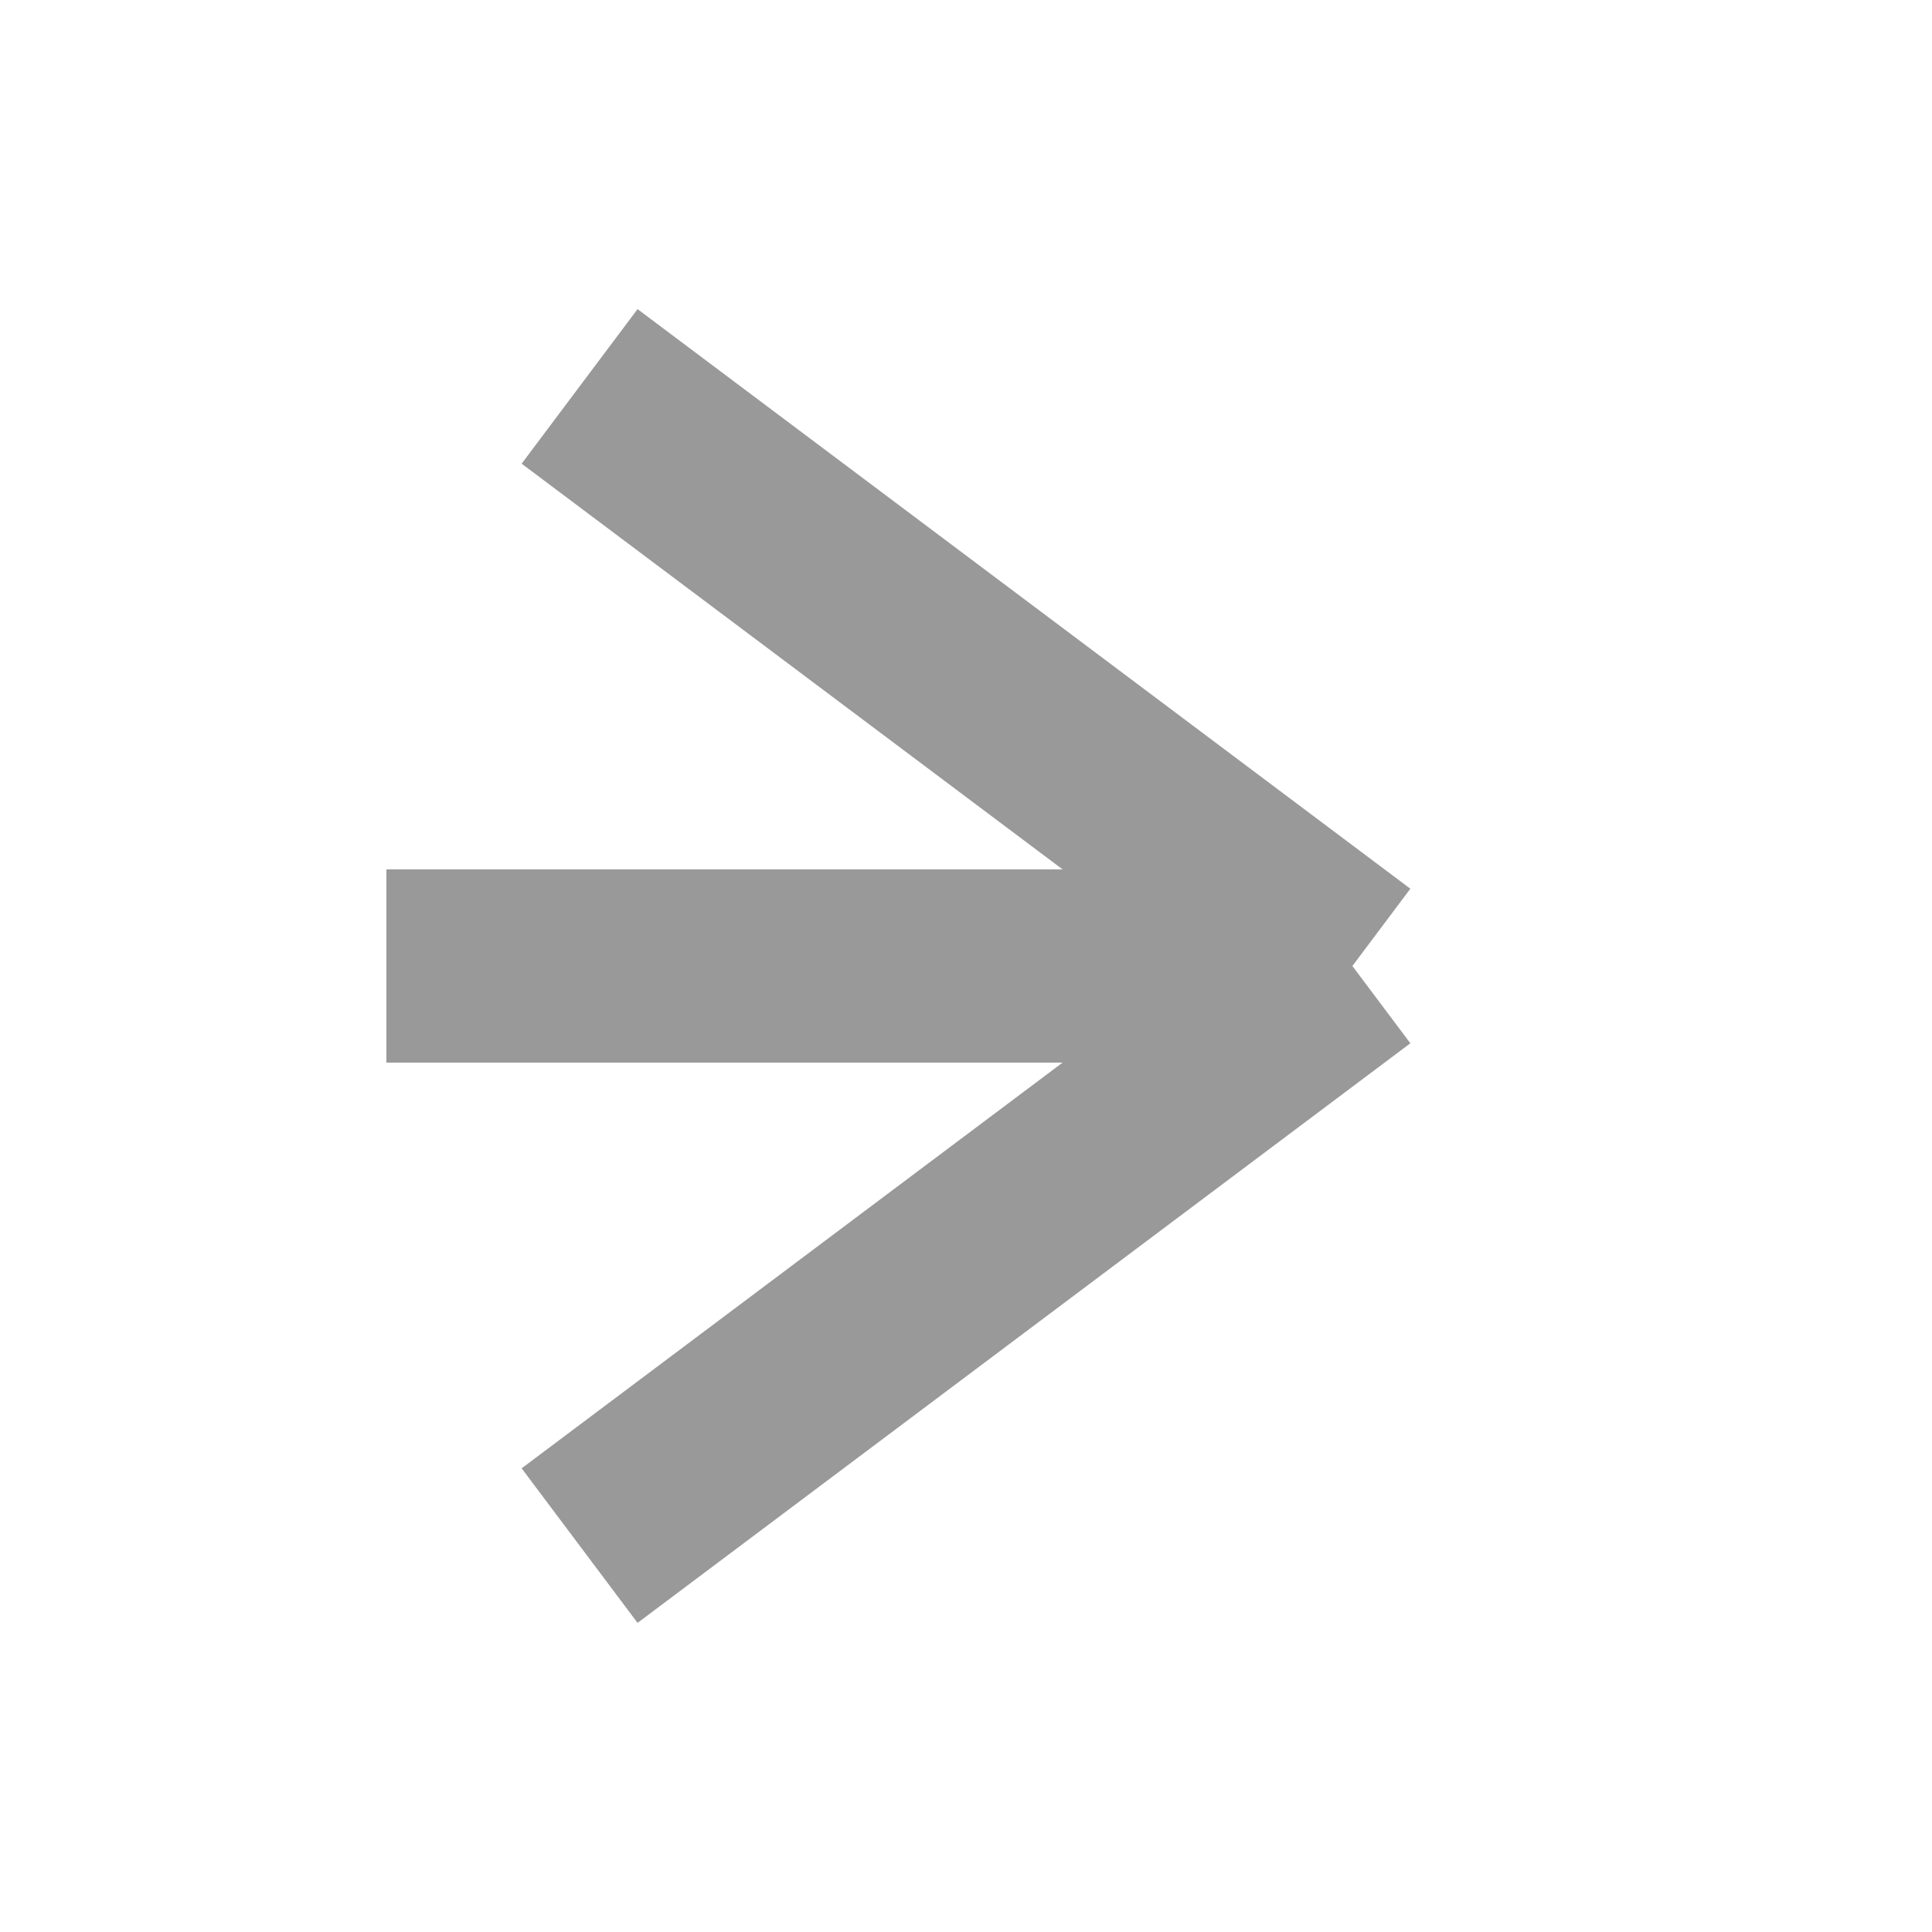
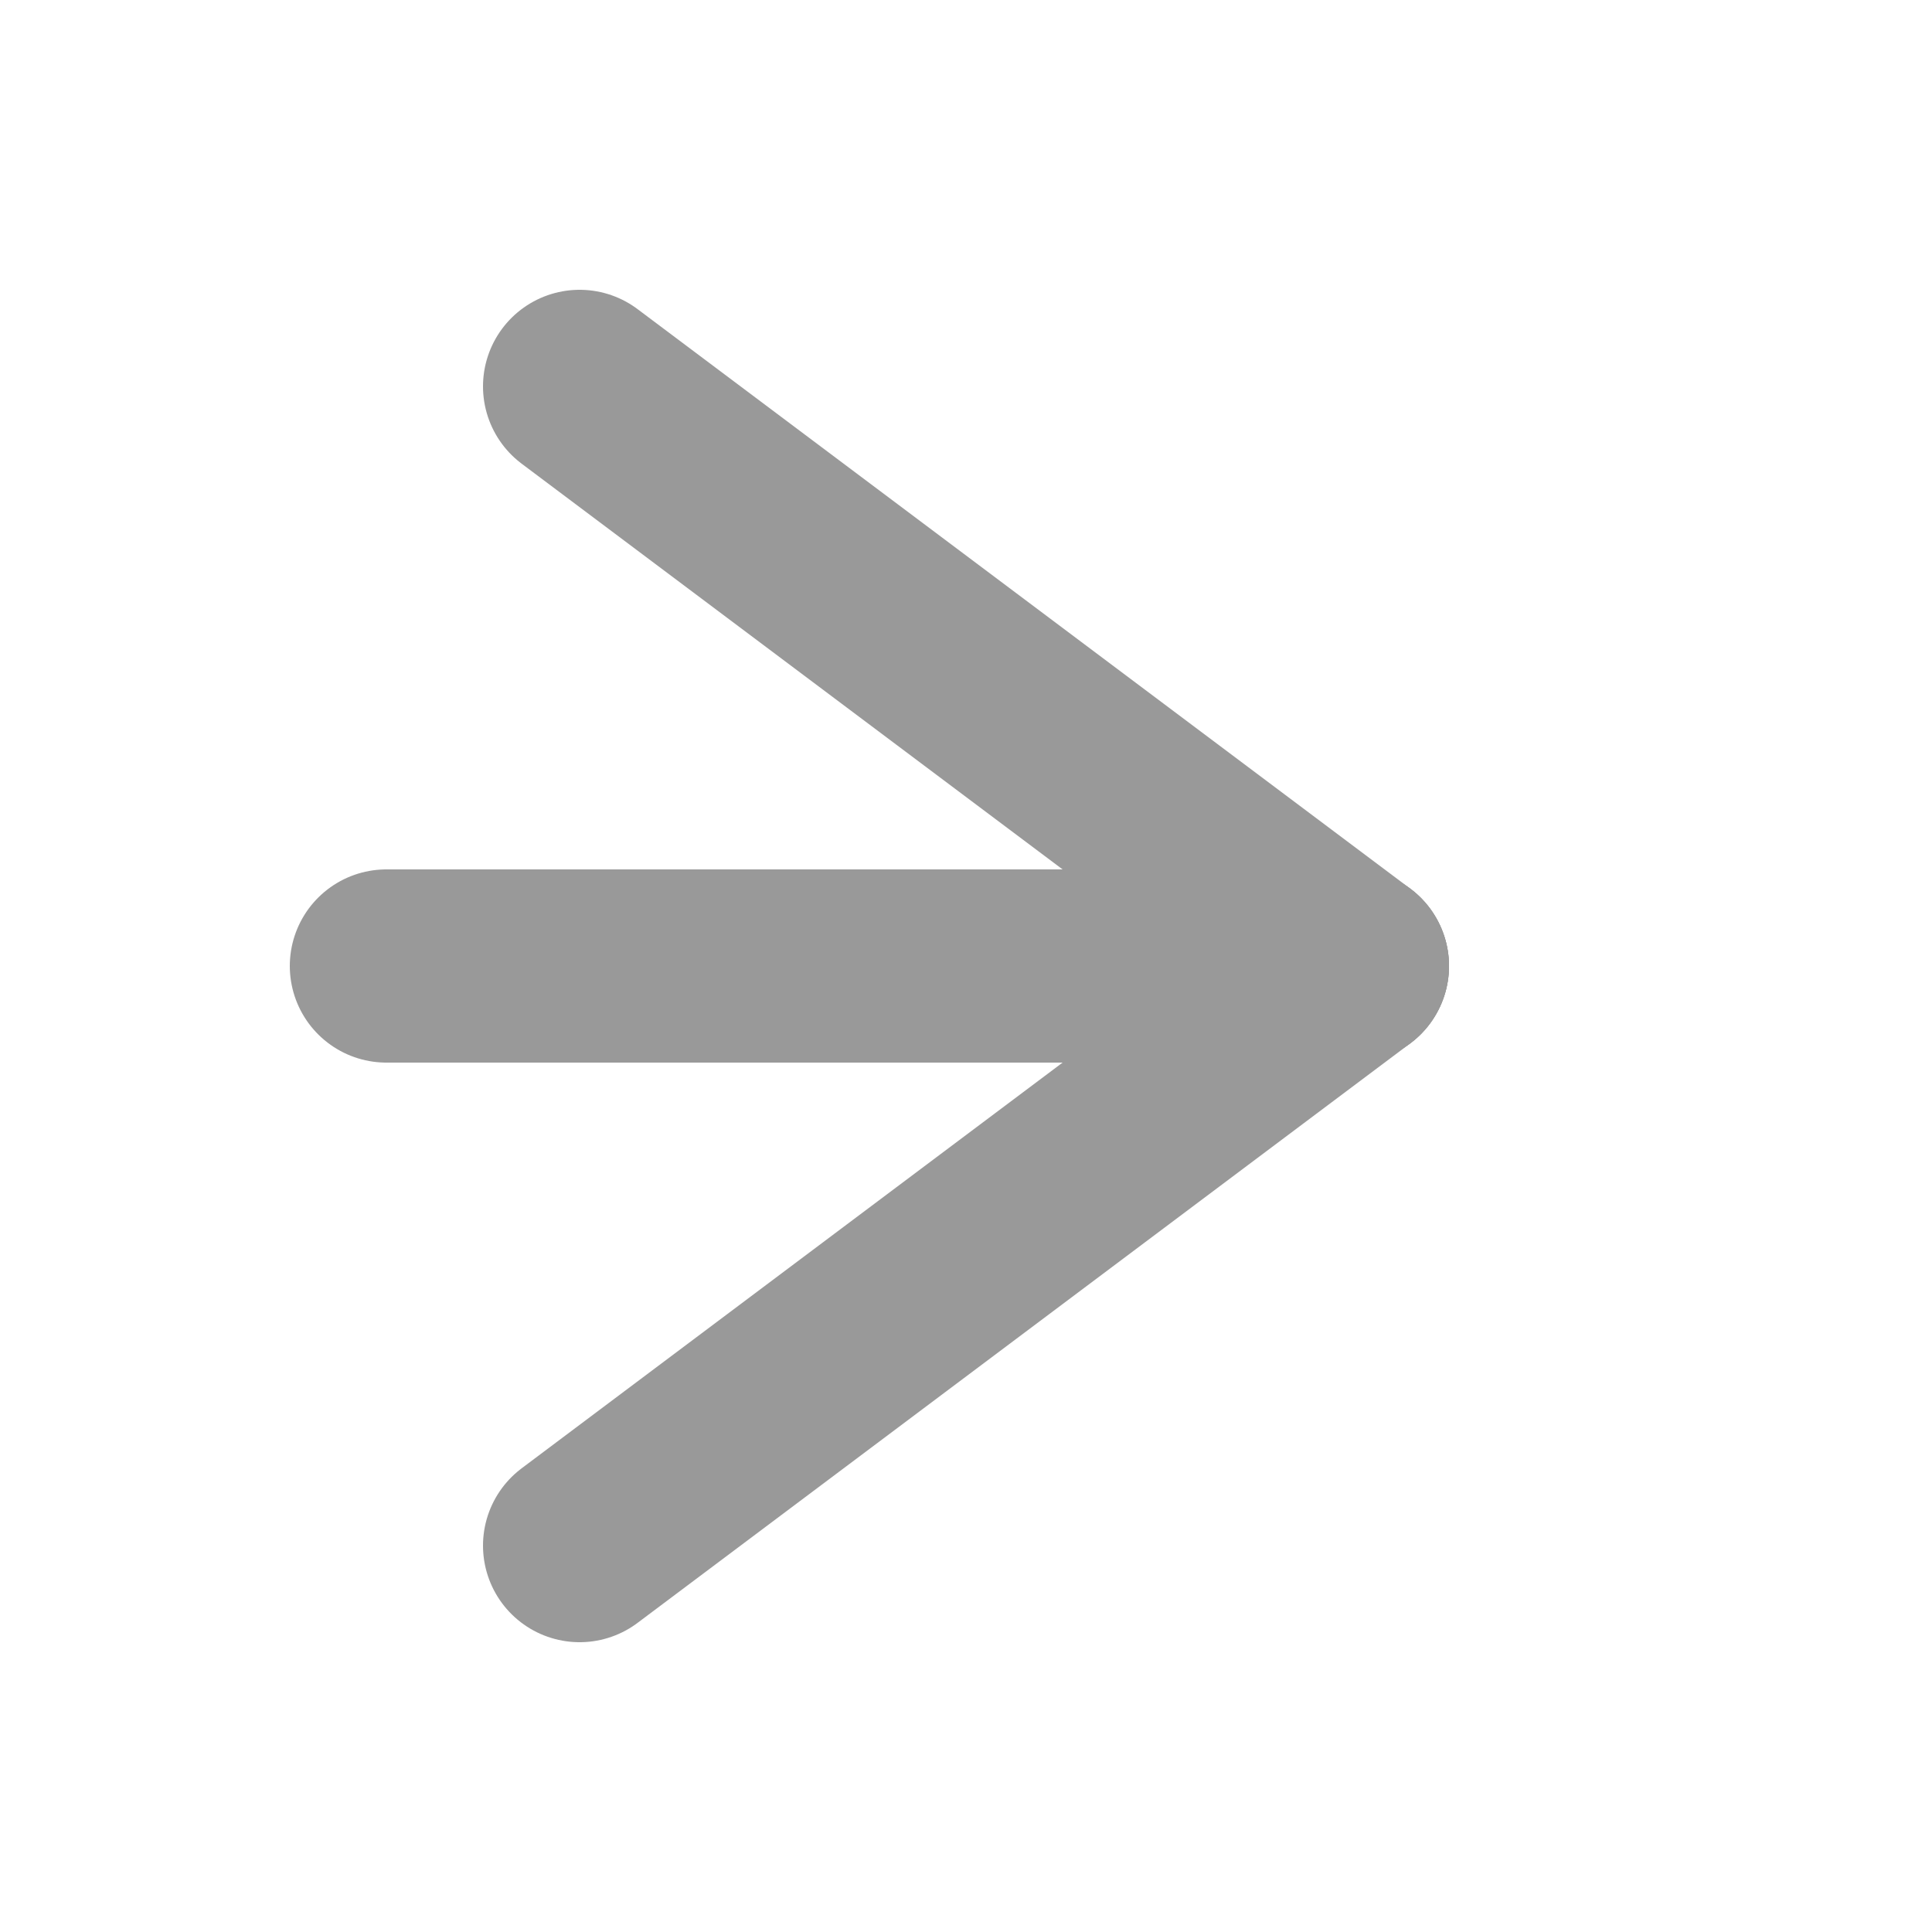
<svg xmlns="http://www.w3.org/2000/svg" viewBox="0 0 20 20">
-   <line x1="14" y1="10" x2="6" y2="4" stroke-width="2px" stroke="#999" />
-   <line x1="14" y1="10" x2="6" y2="16" stroke-width="2px" stroke="#999" />
-   <line x1="14" y1="10" x2="4" y2="10" stroke-width="2px" stroke="#999" />
+   <line x1="14" y1="10" x2="6" y2="4" stroke-width="2px" stroke-linejoin="round" stroke-linecap="round" stroke="#999" />
+   <line x1="14" y1="10" x2="6" y2="16" stroke-width="2px" stroke-linejoin="round" stroke-linecap="round" stroke="#999" />
+   <line x1="14" y1="10" x2="4" y2="10" stroke-width="2px" stroke-linejoin="round" stroke-linecap="round" stroke="#999" />
</svg>
